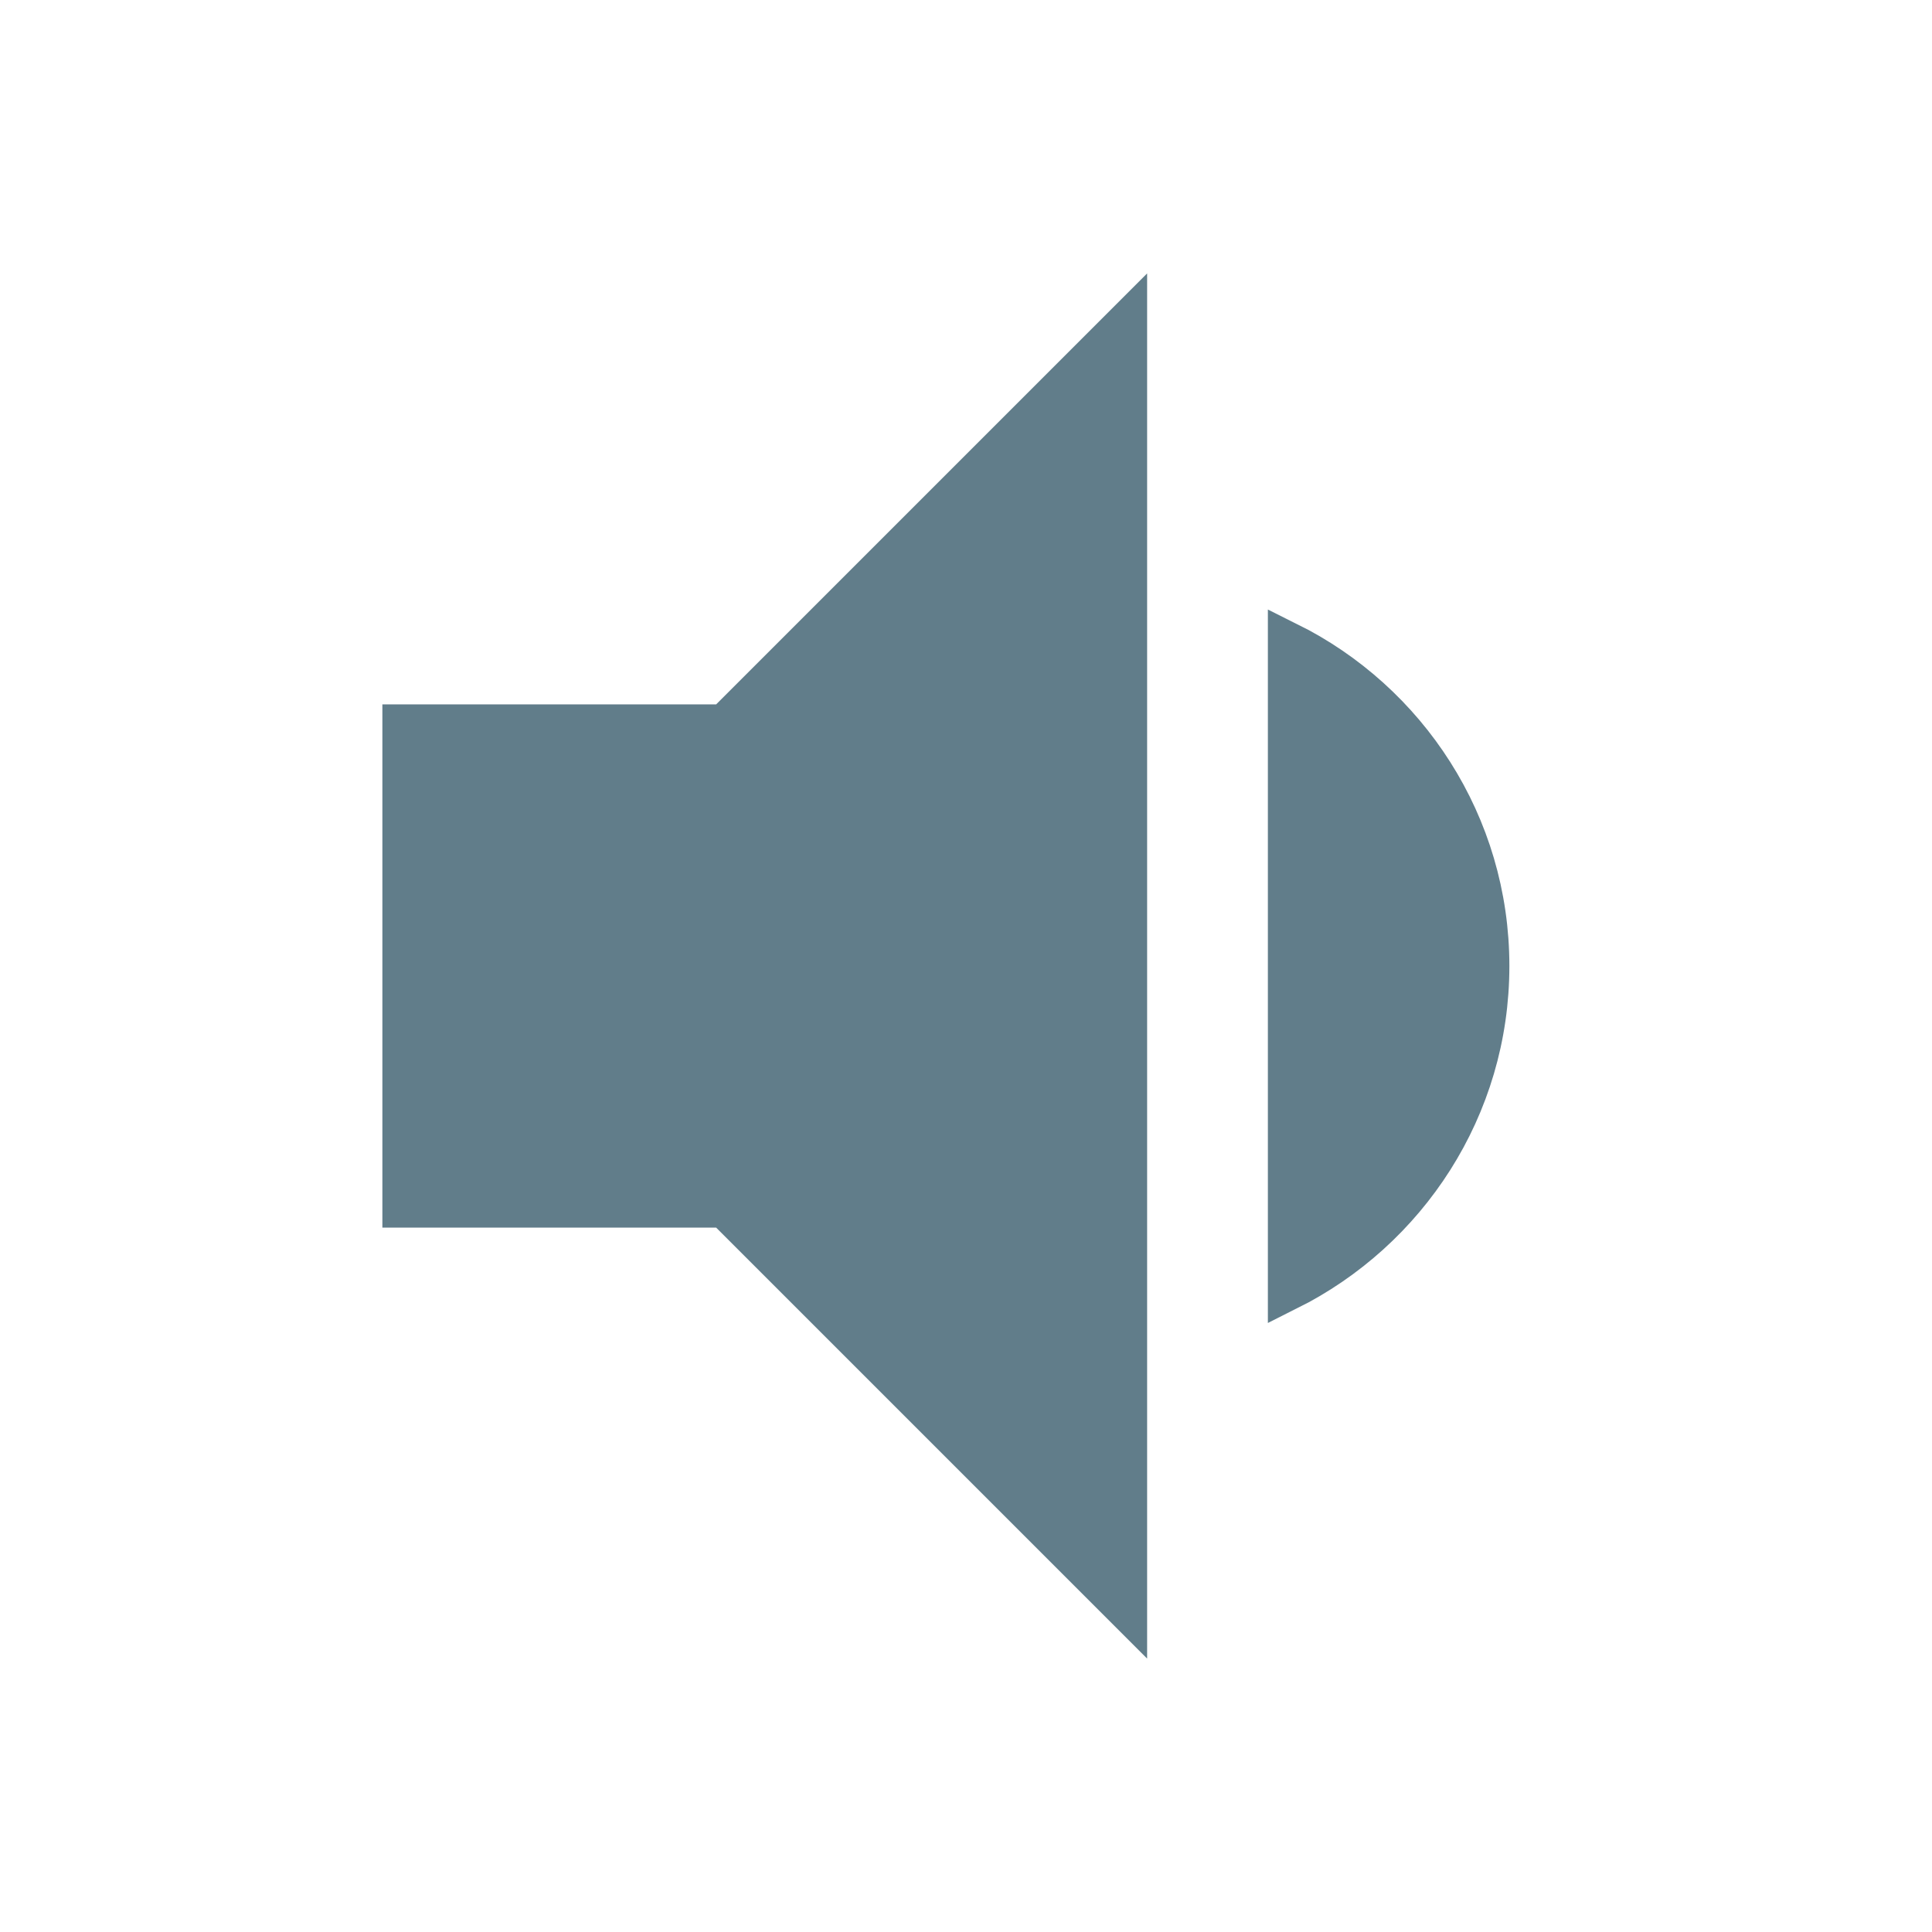
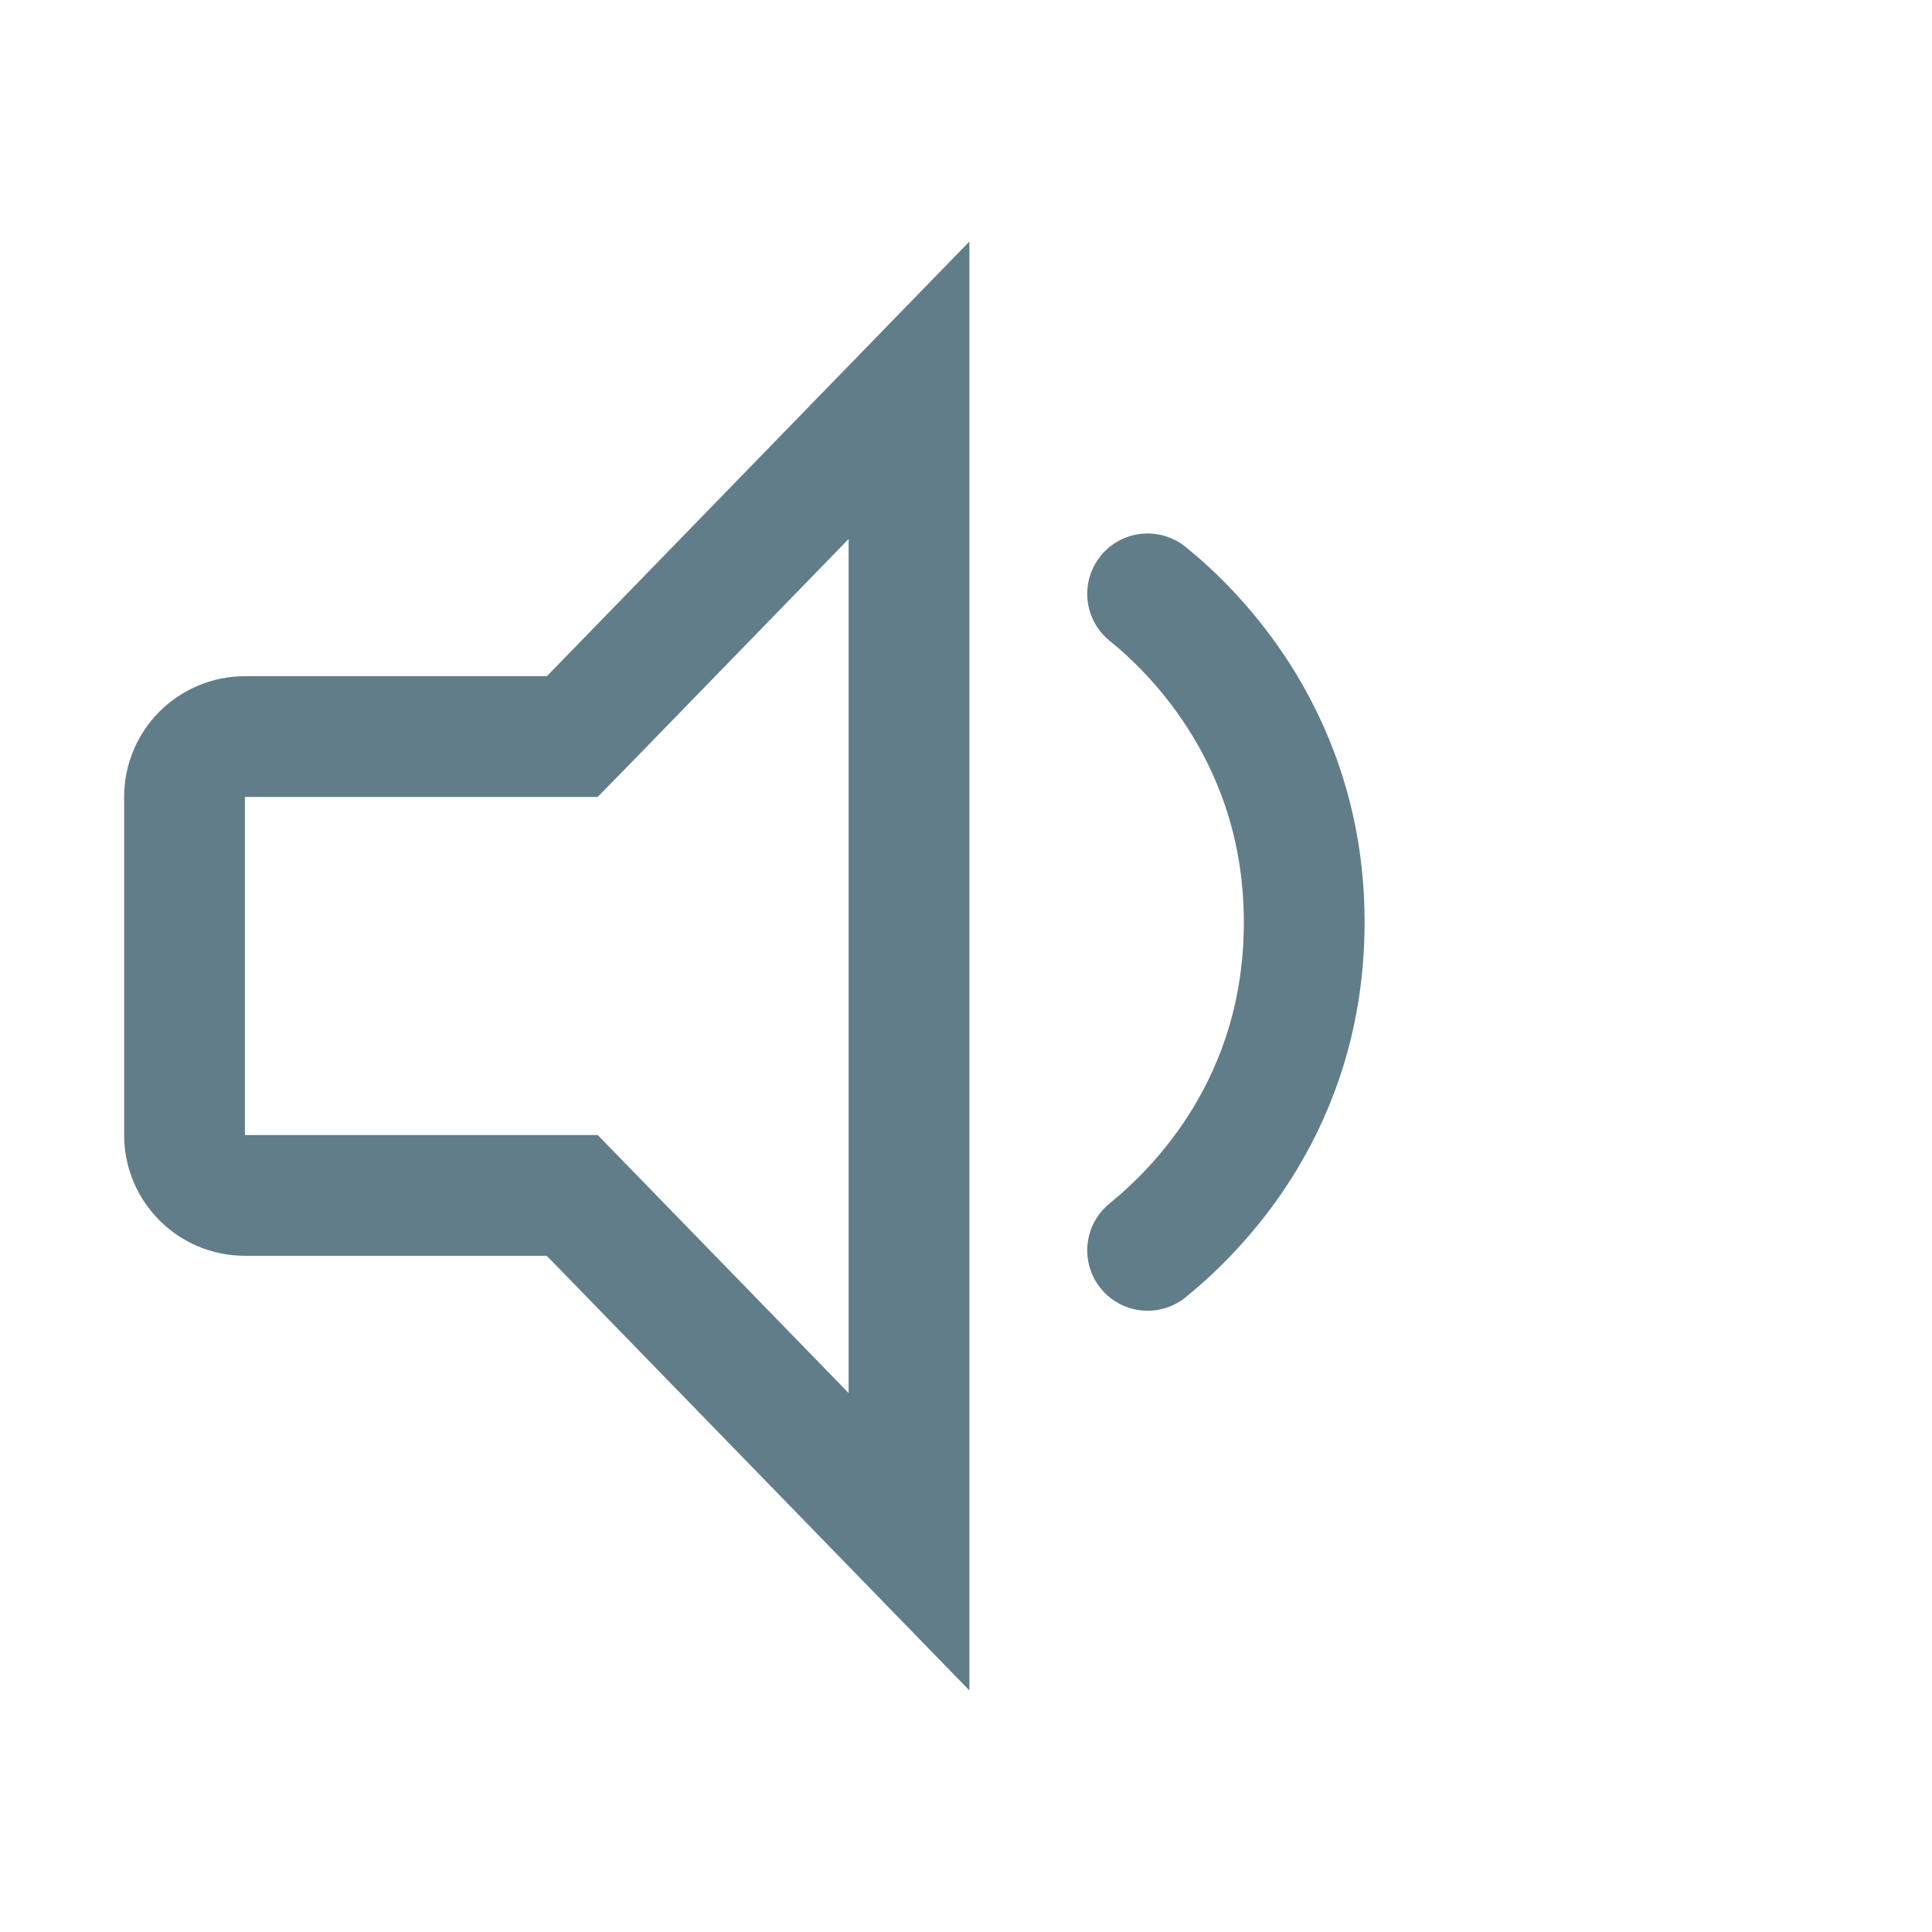
- <svg xmlns="http://www.w3.org/2000/svg" width="48" height="48" viewBox="0 0 48 48">
-   <path d="M37 24c0-3.53-2.04-6.58-5-8.05v16.11c2.96-1.48 5-4.53 5-8.06zm-27-6v12h8l10 10V8L18 18h-8z" fill="#617d8a" stroke="#617d8a" />
-   <path d="M0 0h48v48H0z" fill="none" />
+ <svg xmlns="http://www.w3.org/2000/svg" width="16" height="16" viewBox="0 0 16 16" fill="none">
+   <path d="M4.528 6.1H4.739L4.887 5.949L7.528 3.232L7.528 12.768L4.887 10.052L4.739 9.9H4.528H2.028C1.752 9.9 1.528 9.676 1.528 9.4V6.6C1.528 6.324 1.752 6.1 2.028 6.1H4.528Z" stroke="#617D8A" />
+   <path d="M9.504 4.918C9.911 5.246 10.801 6.137 10.801 7.637C10.801 9.137 9.926 10.012 9.504 10.355" stroke="#617D8A" stroke-linecap="round" />
</svg>
